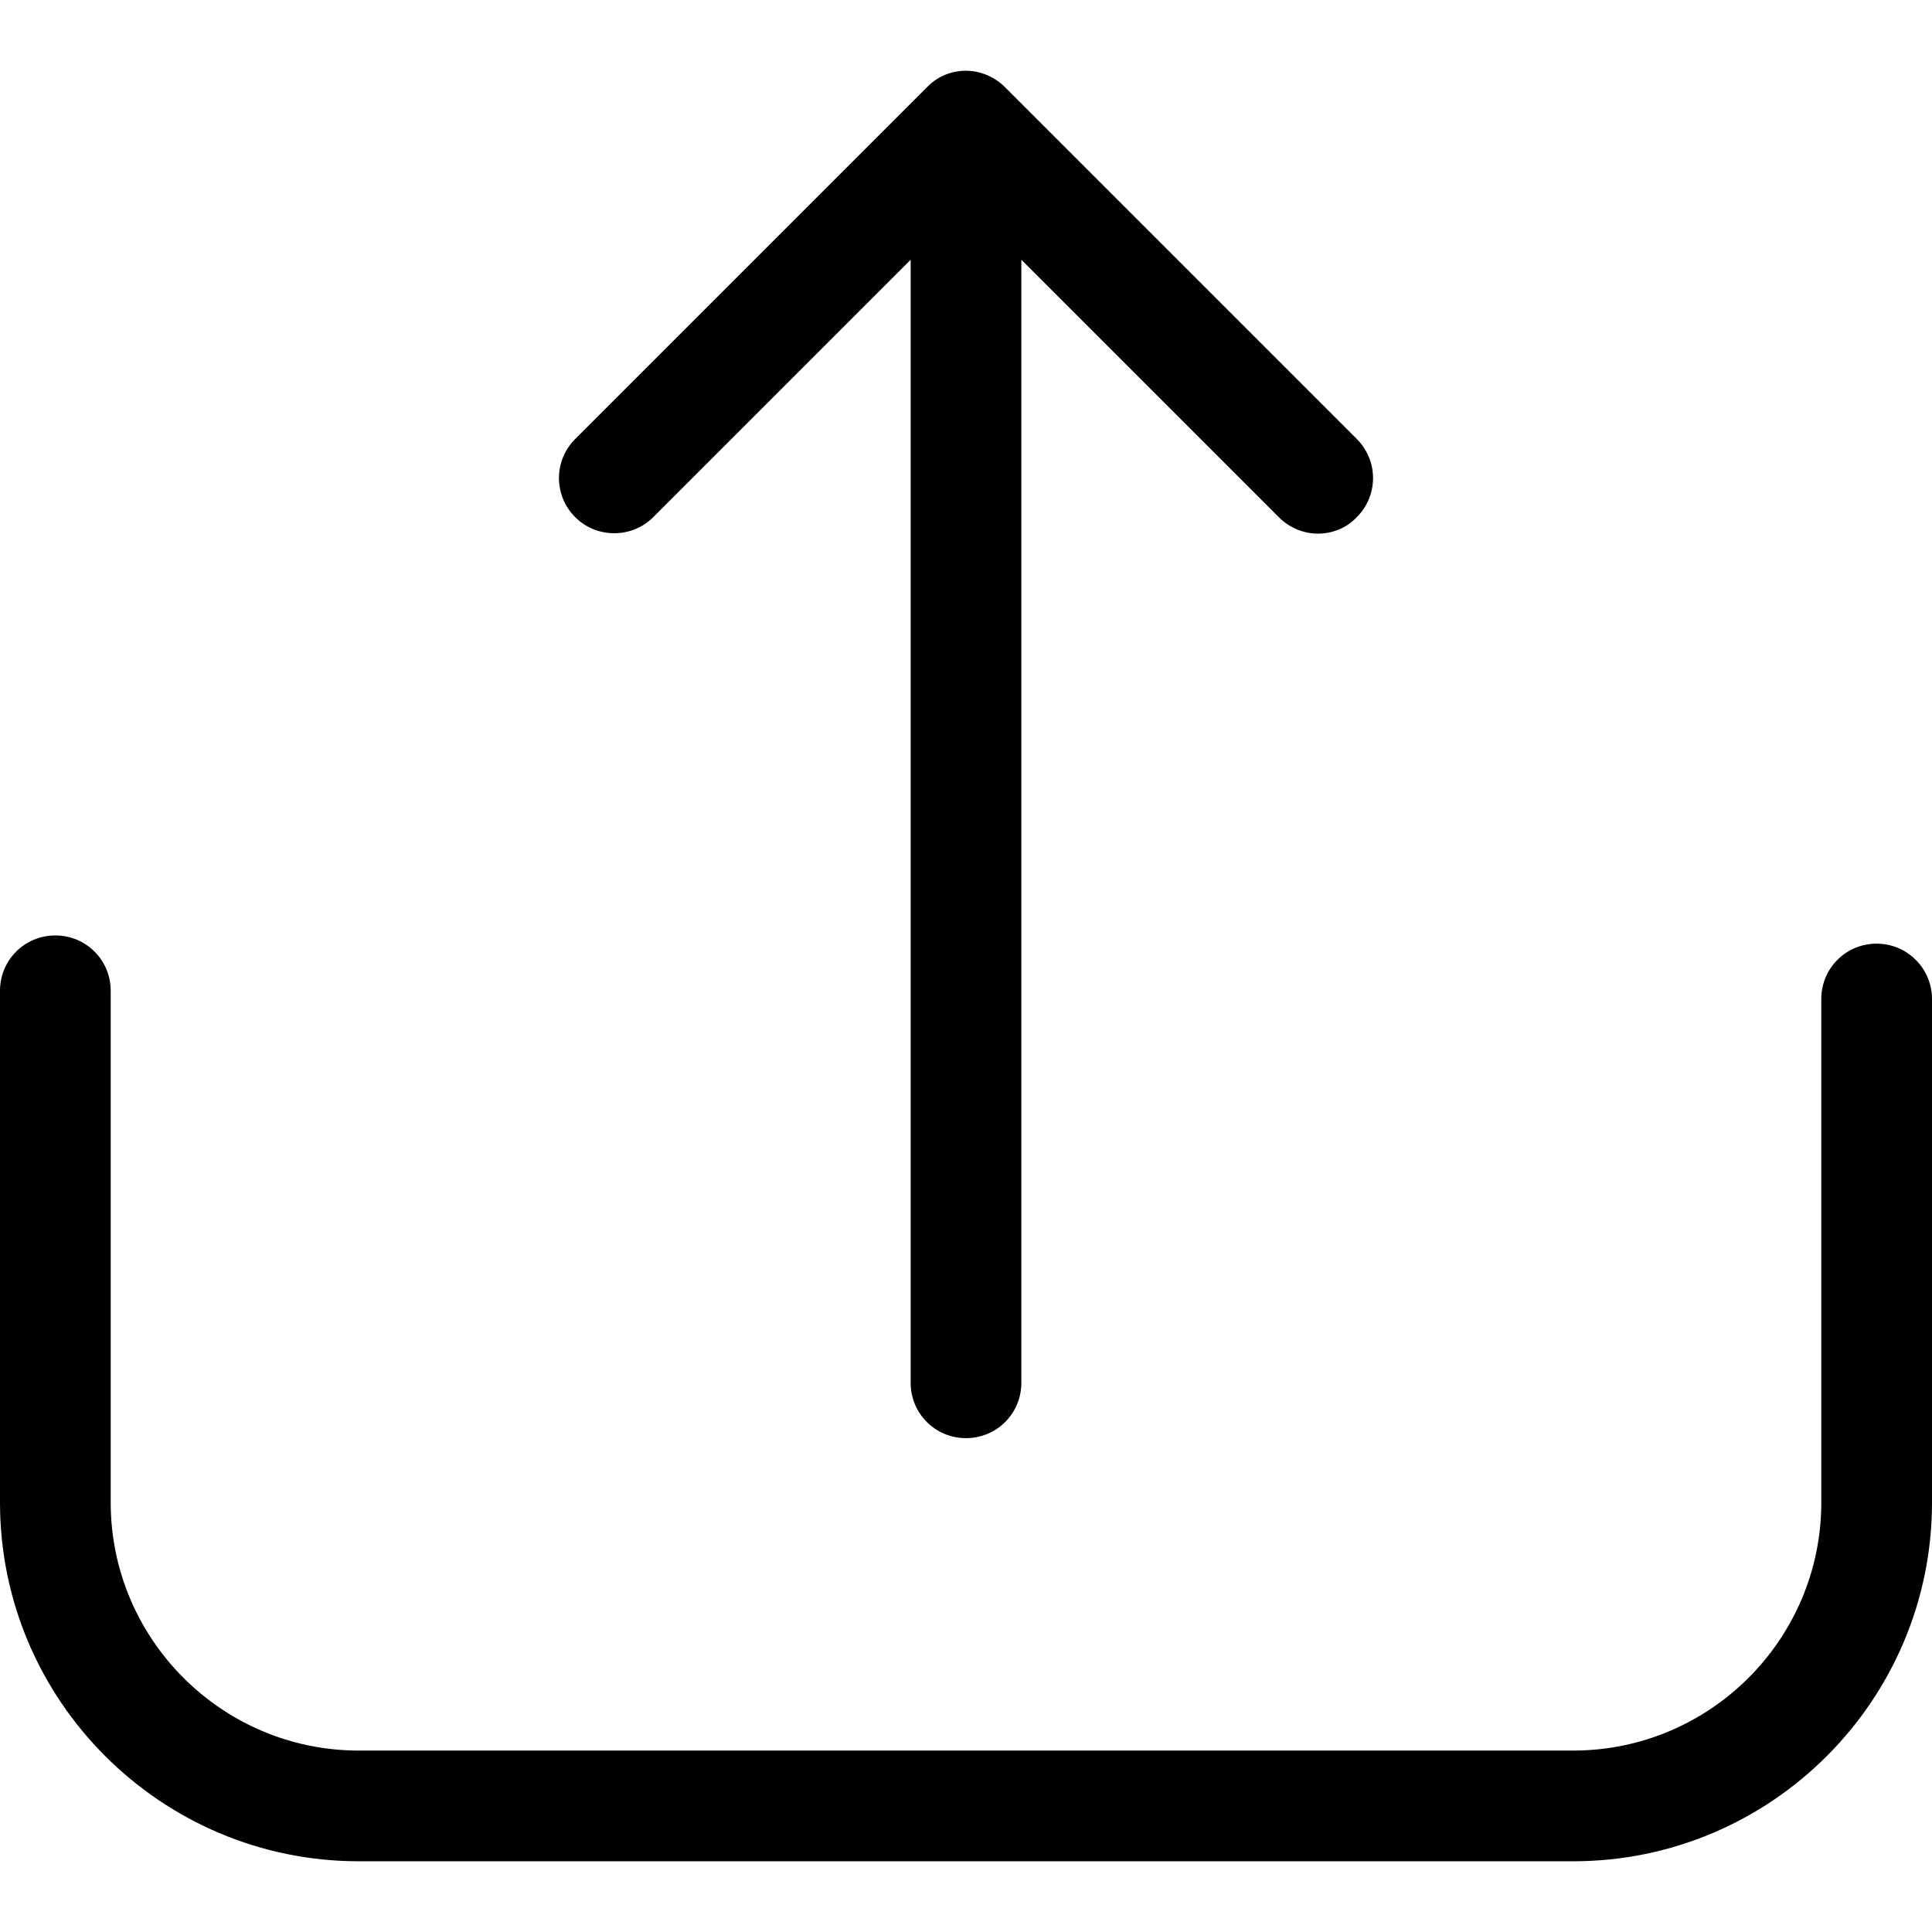
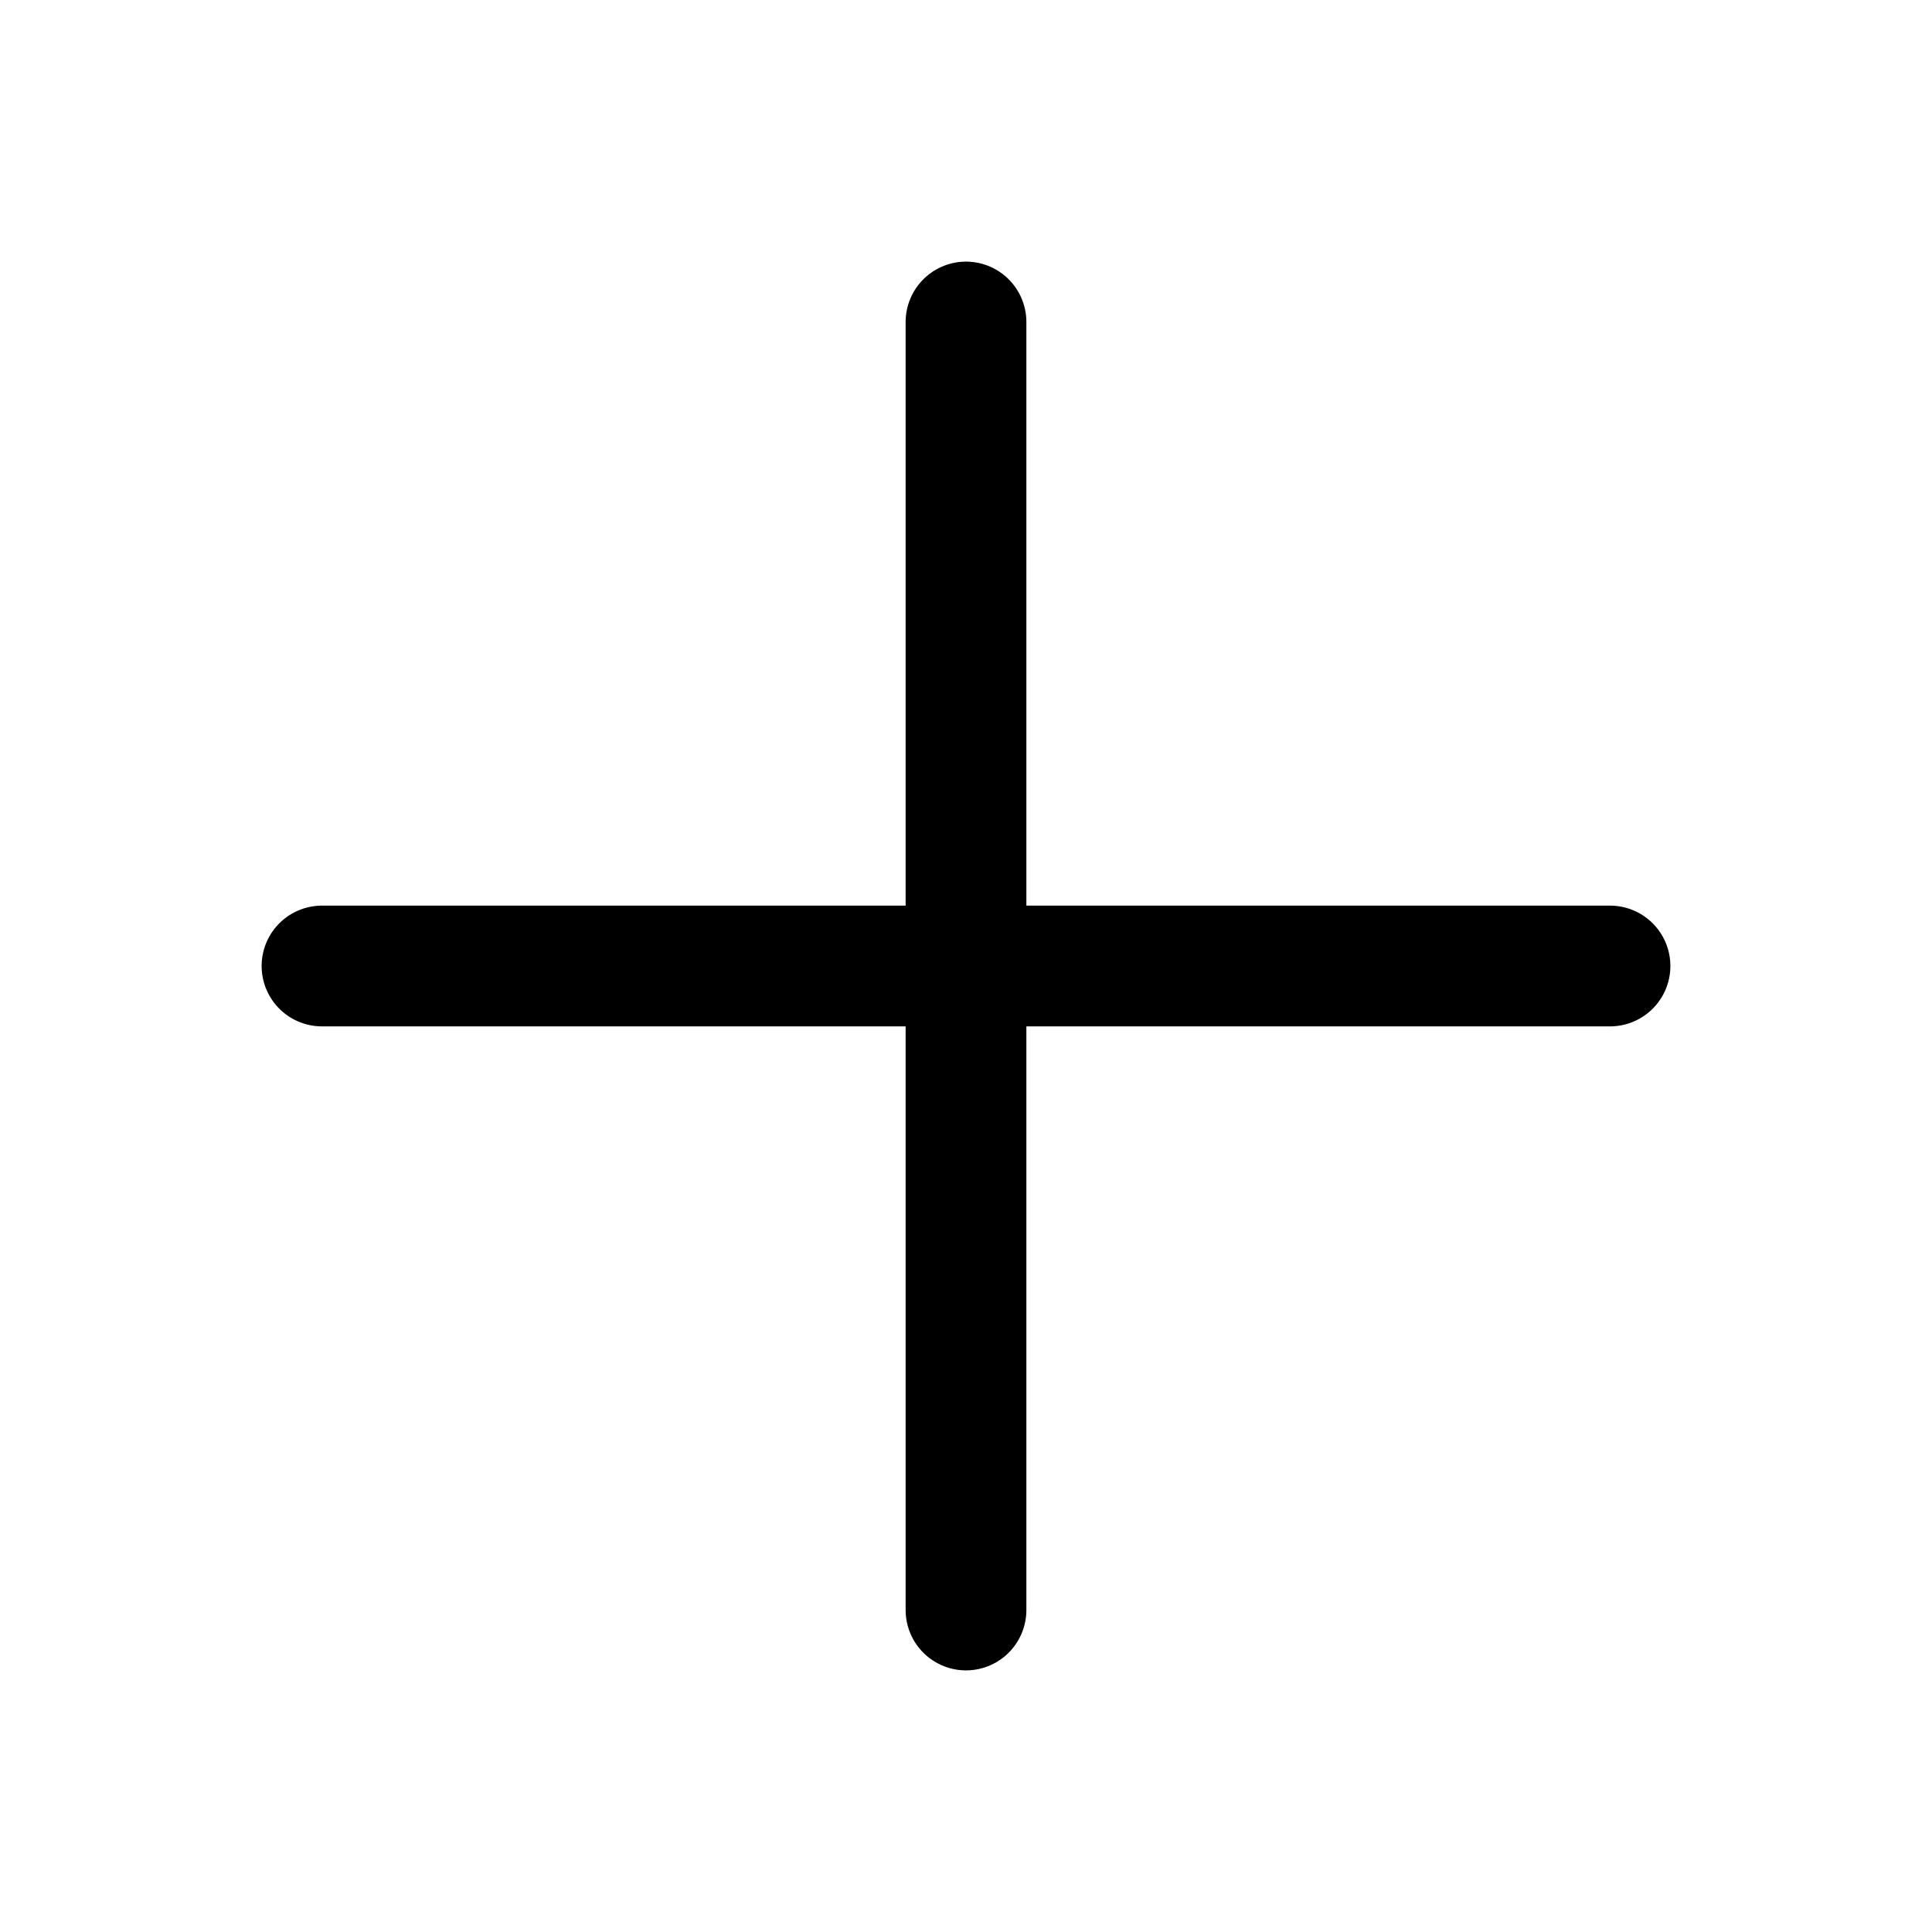
- <svg xmlns="http://www.w3.org/2000/svg" version="1.1" id="Capa_1" x="0px" y="0px" viewBox="0 0 471.2 471.2" style="enable-background:new 0 0 471.2 471.2;" xml:space="preserve">
-   <g>
-     <g>
-       <path d="M457.7,230.15c-7.5,0-13.5,6-13.5,13.5v122.8c0,33.4-27.2,60.5-60.5,60.5H87.5c-33.4,0-60.5-27.2-60.5-60.5v-124.8    c0-7.5-6-13.5-13.5-13.5s-13.5,6-13.5,13.5v124.8c0,48.3,39.3,87.5,87.5,87.5h296.2c48.3,0,87.5-39.3,87.5-87.5v-122.8    C471.2,236.25,465.2,230.15,457.7,230.15z" />
-       <path d="M159.3,126.15l62.8-62.8v273.9c0,7.5,6,13.5,13.5,13.5s13.5-6,13.5-13.5V63.35l62.8,62.8c2.6,2.6,6.1,4,9.5,4    c3.5,0,6.9-1.3,9.5-4c5.3-5.3,5.3-13.8,0-19.1l-85.8-85.8c-2.5-2.5-6-4-9.5-4c-3.6,0-7,1.4-9.5,4l-85.8,85.8    c-5.3,5.3-5.3,13.8,0,19.1C145.5,131.35,154.1,131.35,159.3,126.15z" />
-     </g>
-   </g>
-   <g>
- </g>
-   <g>
- </g>
-   <g>
- </g>
-   <g>
- </g>
-   <g>
- </g>
-   <g>
- </g>
-   <g>
- </g>
-   <g>
- </g>
-   <g>
- </g>
-   <g>
- </g>
-   <g>
- </g>
-   <g>
- </g>
-   <g>
- </g>
-   <g>
- </g>
-   <g>
- </g>
+ <svg xmlns="http://www.w3.org/2000/svg" width="800px" height="800px" viewBox="0 0 24 24" fill="none">
+   <path d="M4 12H20M12 4V20" stroke="#000000" stroke-width="1.5" stroke-linecap="round" stroke-linejoin="round" />
</svg>
